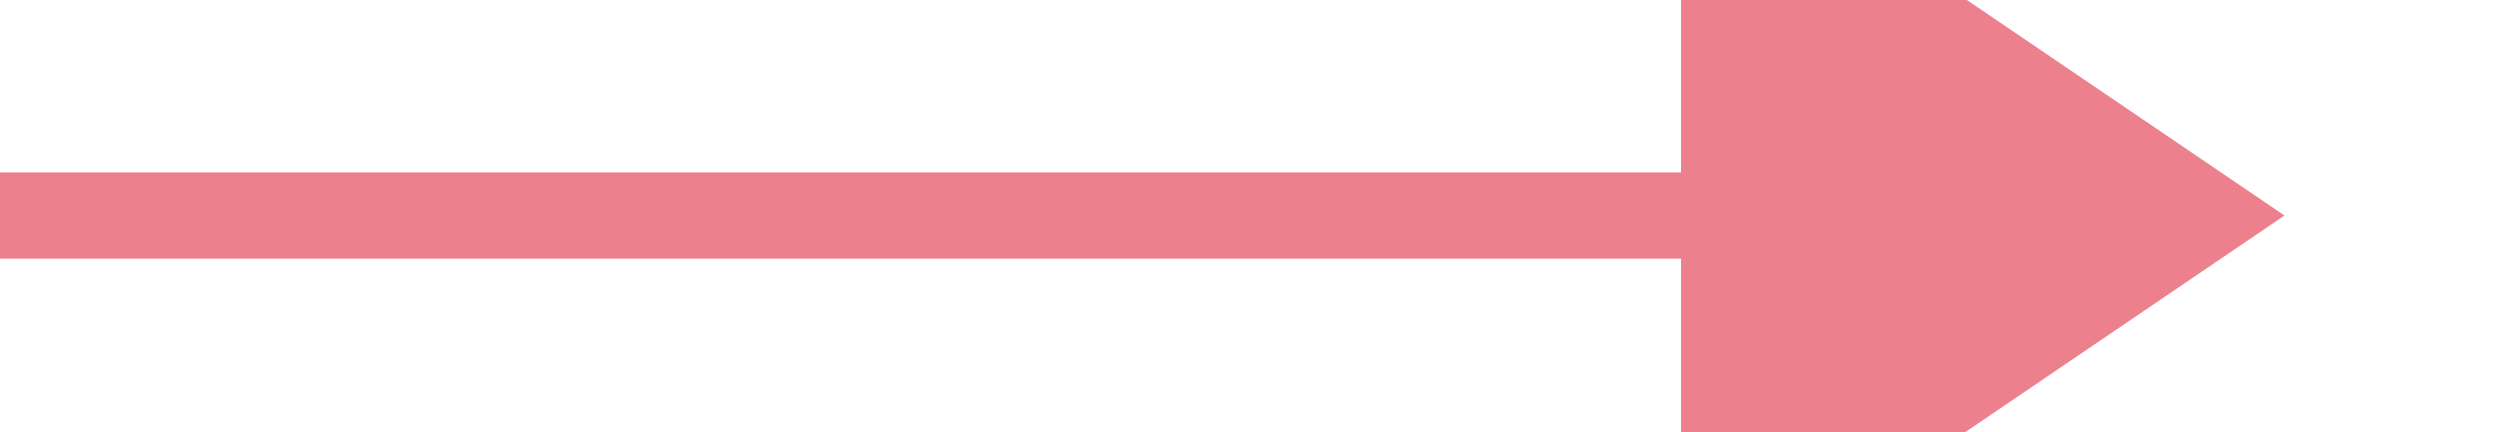
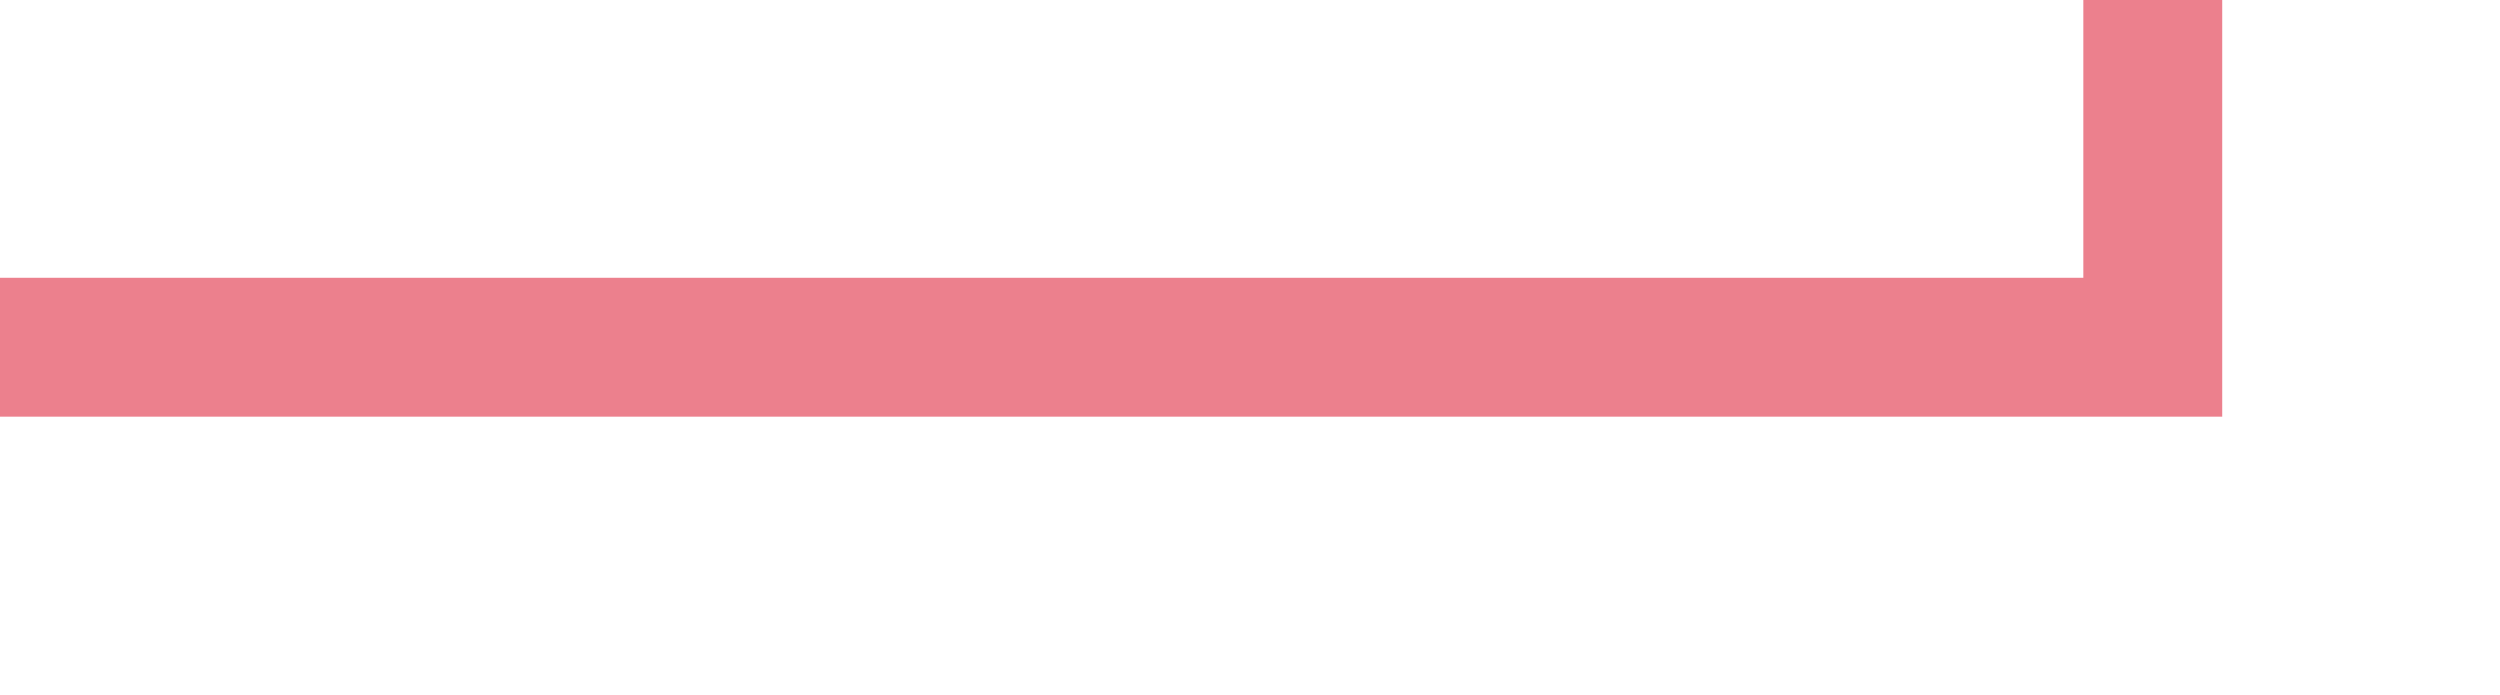
- <svg xmlns="http://www.w3.org/2000/svg" version="1.1" width="58px" height="10px" preserveAspectRatio="xMinYMid meet" viewBox="357 384  58 8">
-   <path d="M 357 388  L 398 388  " stroke-width="2" stroke="#ec808d" fill="none" />
-   <path d="M 396 397.5  L 410 388  L 396 378.5  L 396 397.5  Z " fill-rule="nonzero" fill="#ec808d" stroke="none" />
+ <svg xmlns="http://www.w3.org/2000/svg" version="1.1" width="36px" height="10px" preserveAspectRatio="xMinYMid meet" viewBox="558 212  36 8">
+   <path d="M 558 216  L 589 216  L 589 154  L 609 154  " stroke-width="2" stroke="#ec808d" fill="none" />
+   <path d="M 607 163.5  L 621 154  L 607 144.5  L 607 163.5  Z " fill-rule="nonzero" fill="#ec808d" stroke="none" />
</svg>
